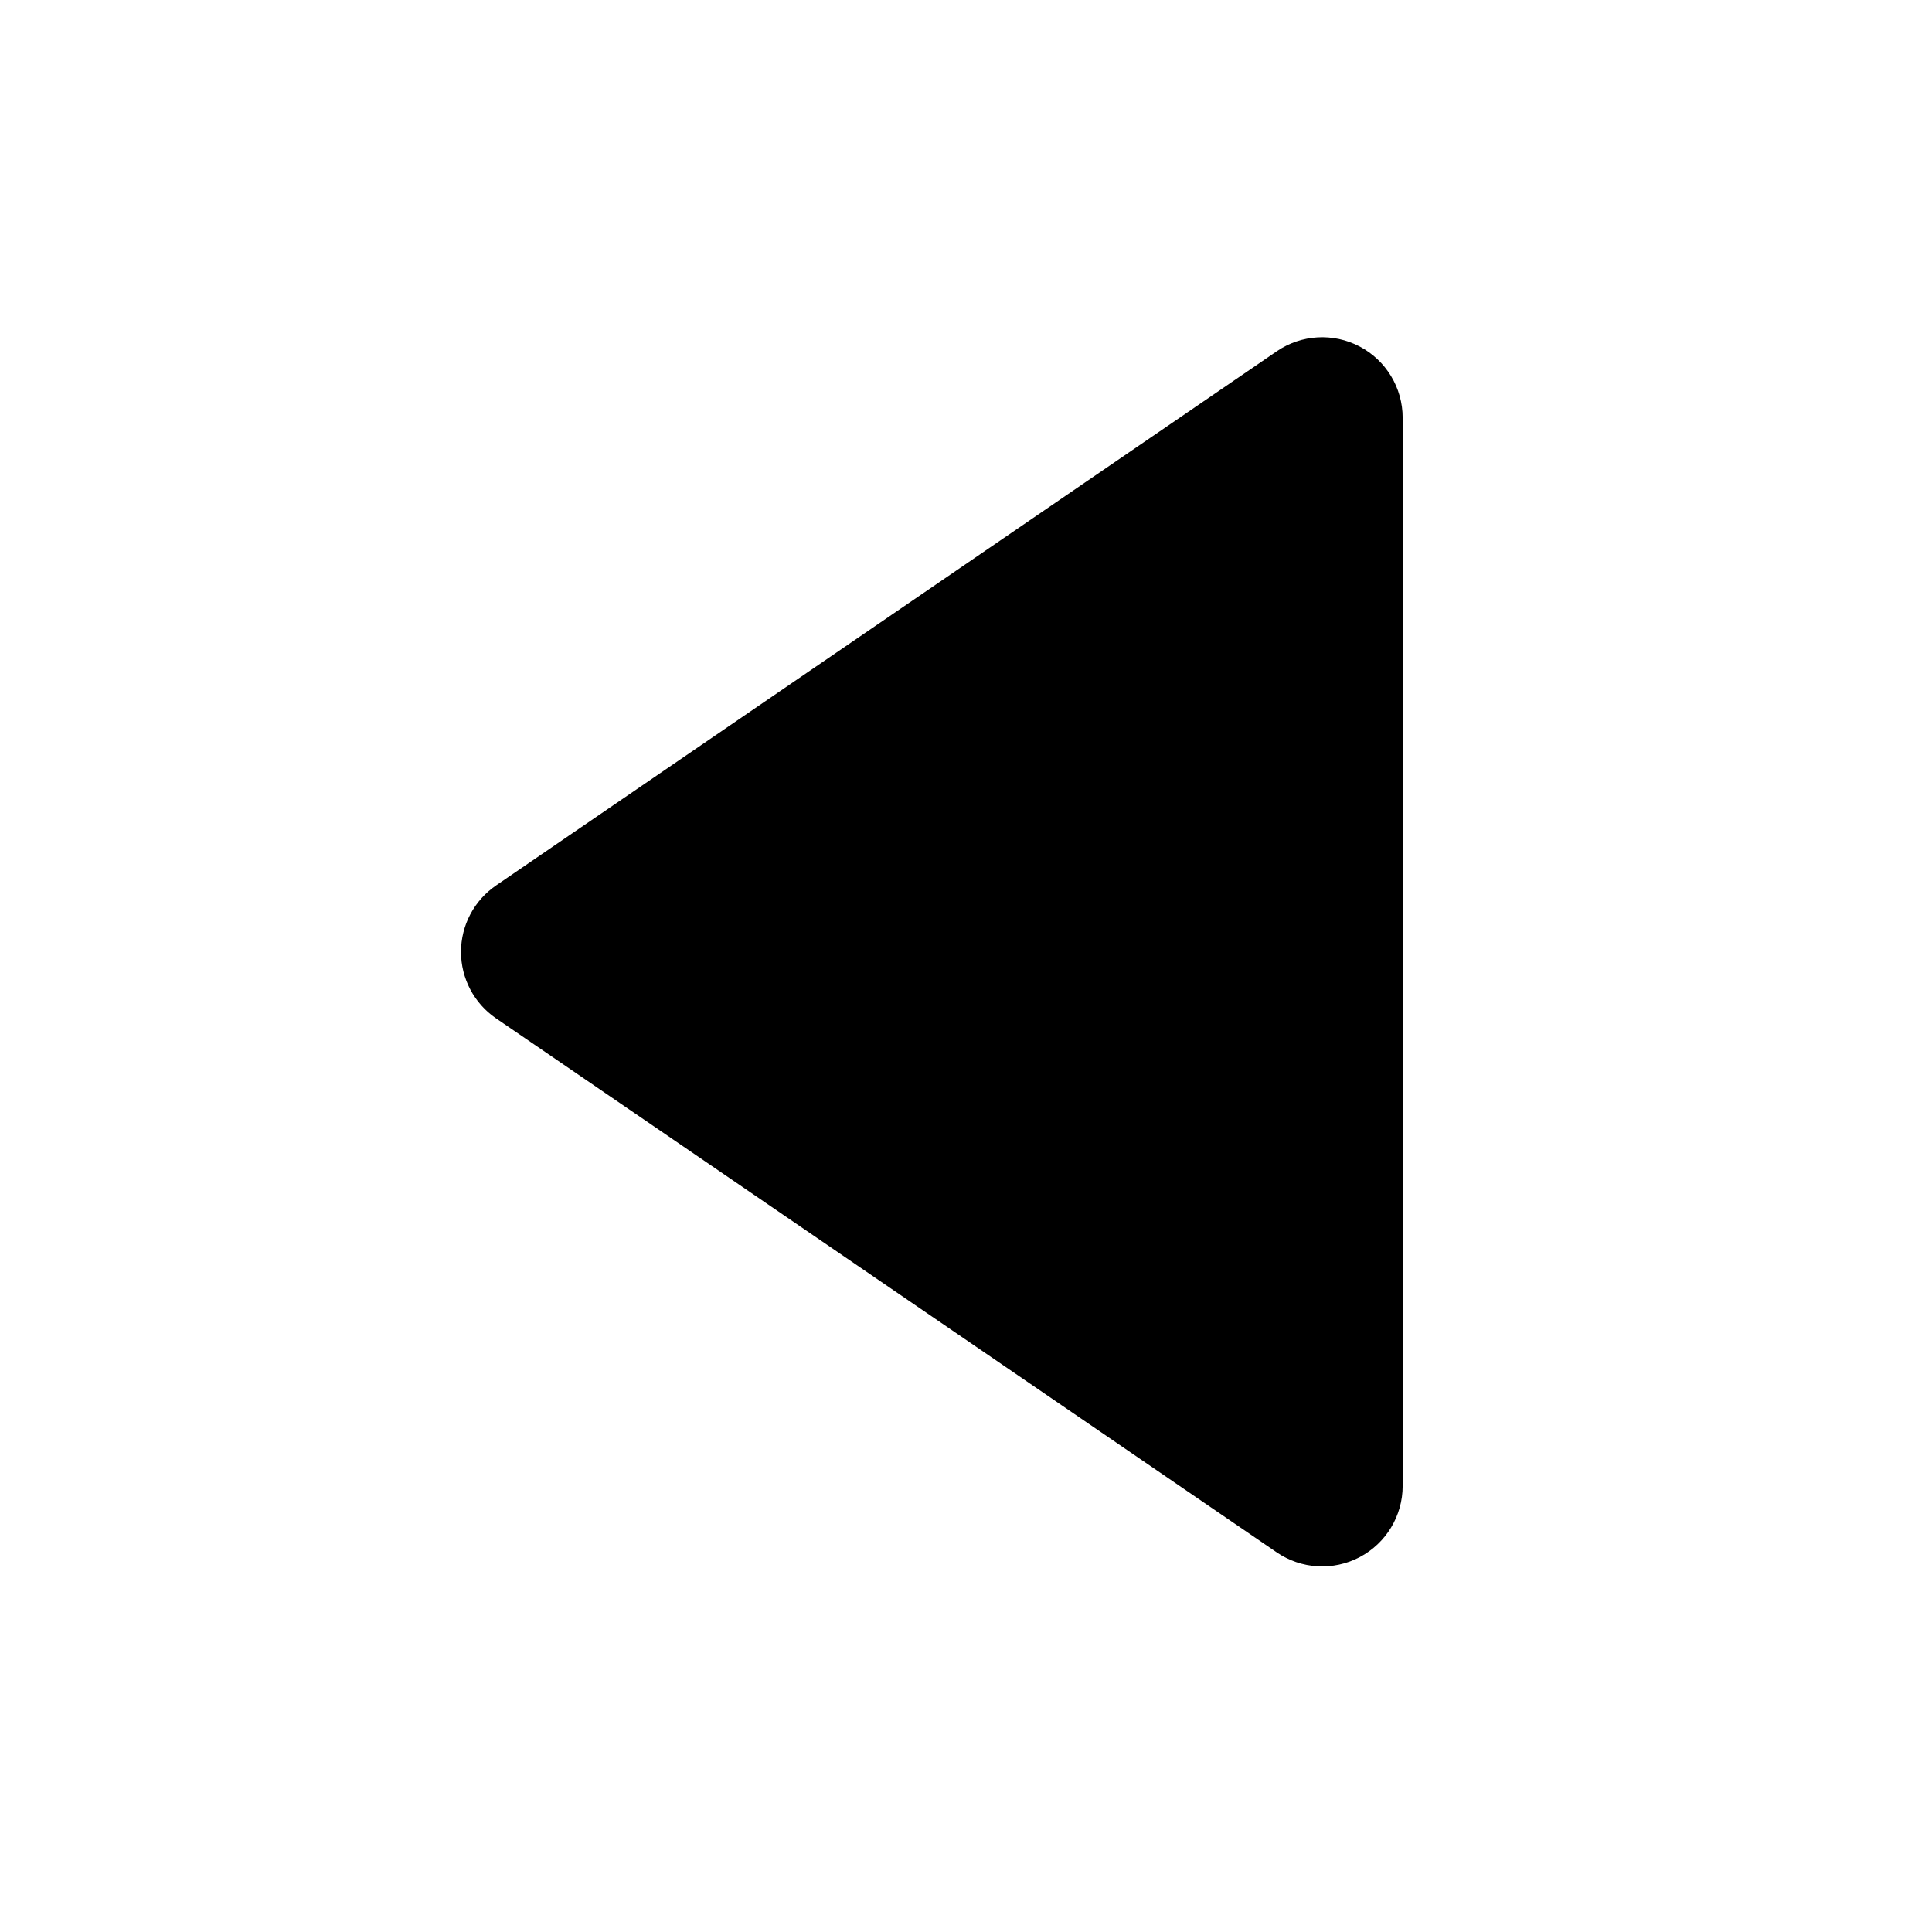
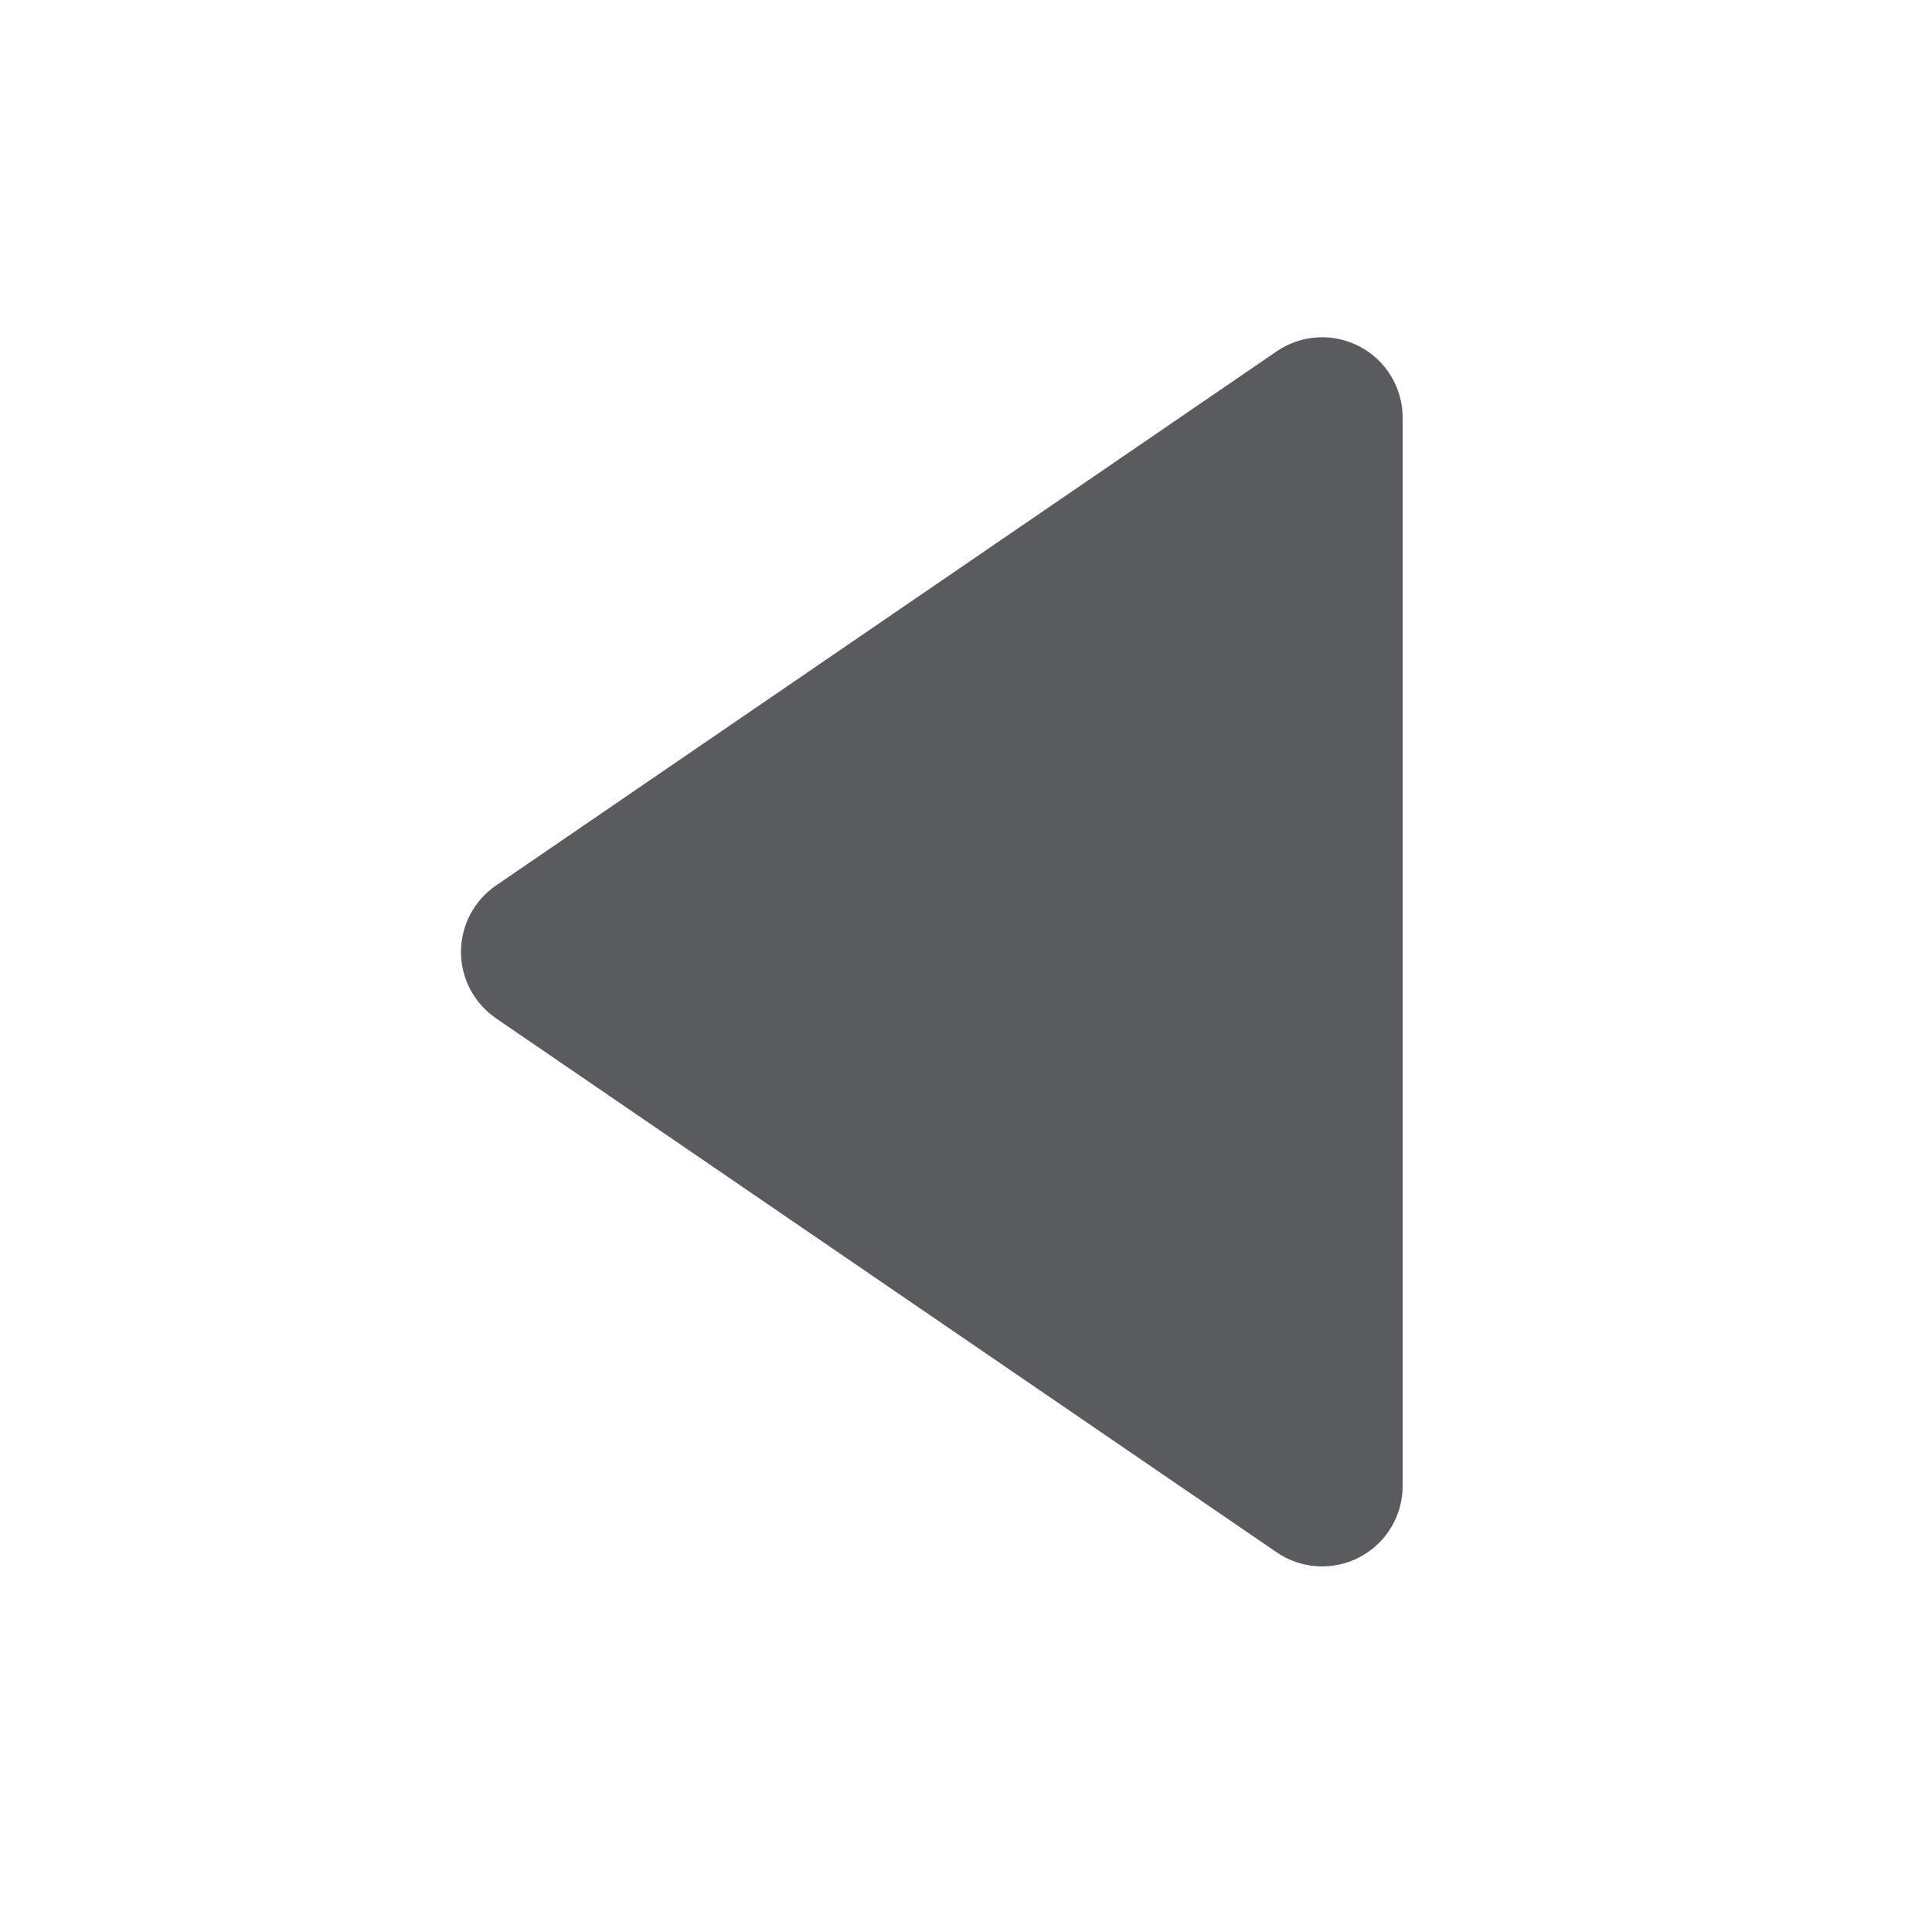
- <svg xmlns="http://www.w3.org/2000/svg" id="target" viewBox="0 0 48 48">
-   <path d="M34.849,10.378V36.917a2,2,0,0,1-3.129,1.651L12.323,25.3a2,2,0,0,1,0-3.3L31.72,8.728A2,2,0,0,1,34.849,10.378Z" fill="currentColor" />
+ <svg xmlns="http://www.w3.org/2000/svg" viewBox="0 0 48 48">
+   <path d="M34.849,10.378V36.917a2,2,0,0,1-3.129,1.651L12.323,25.3a2,2,0,0,1,0-3.3L31.72,8.728A2,2,0,0,1,34.849,10.378Z" fill="#5a5b5e" />
</svg>
